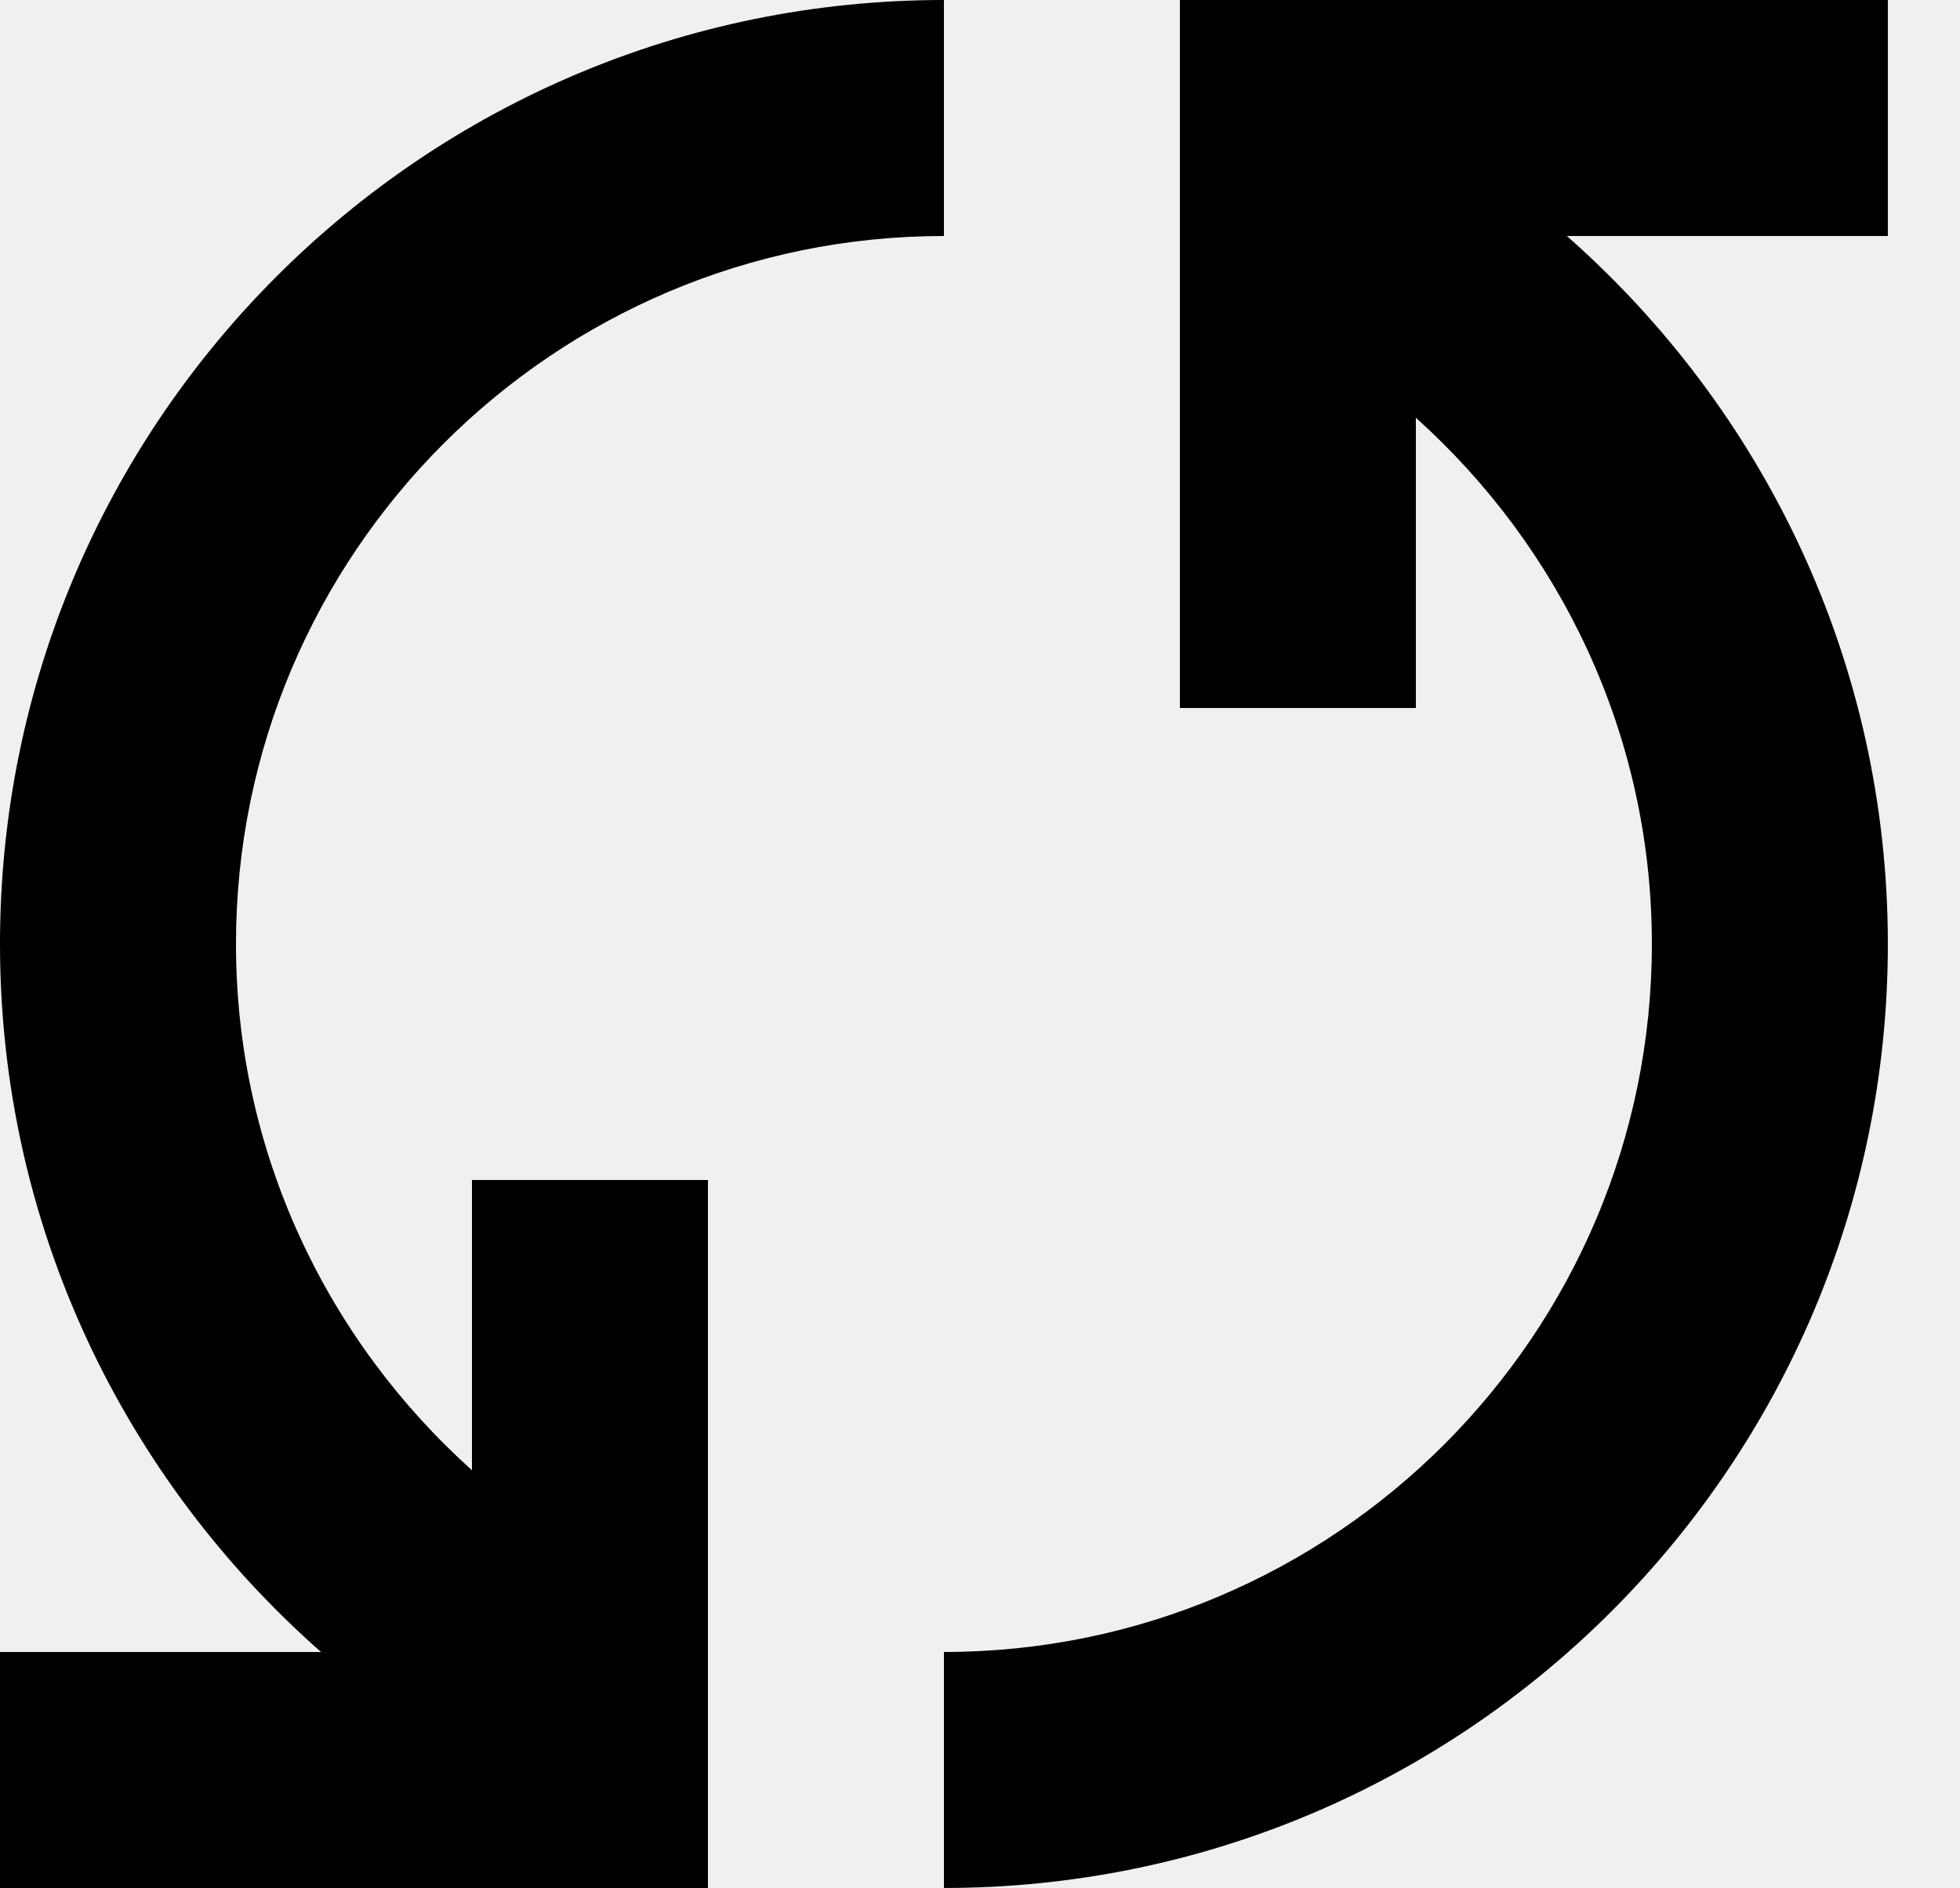
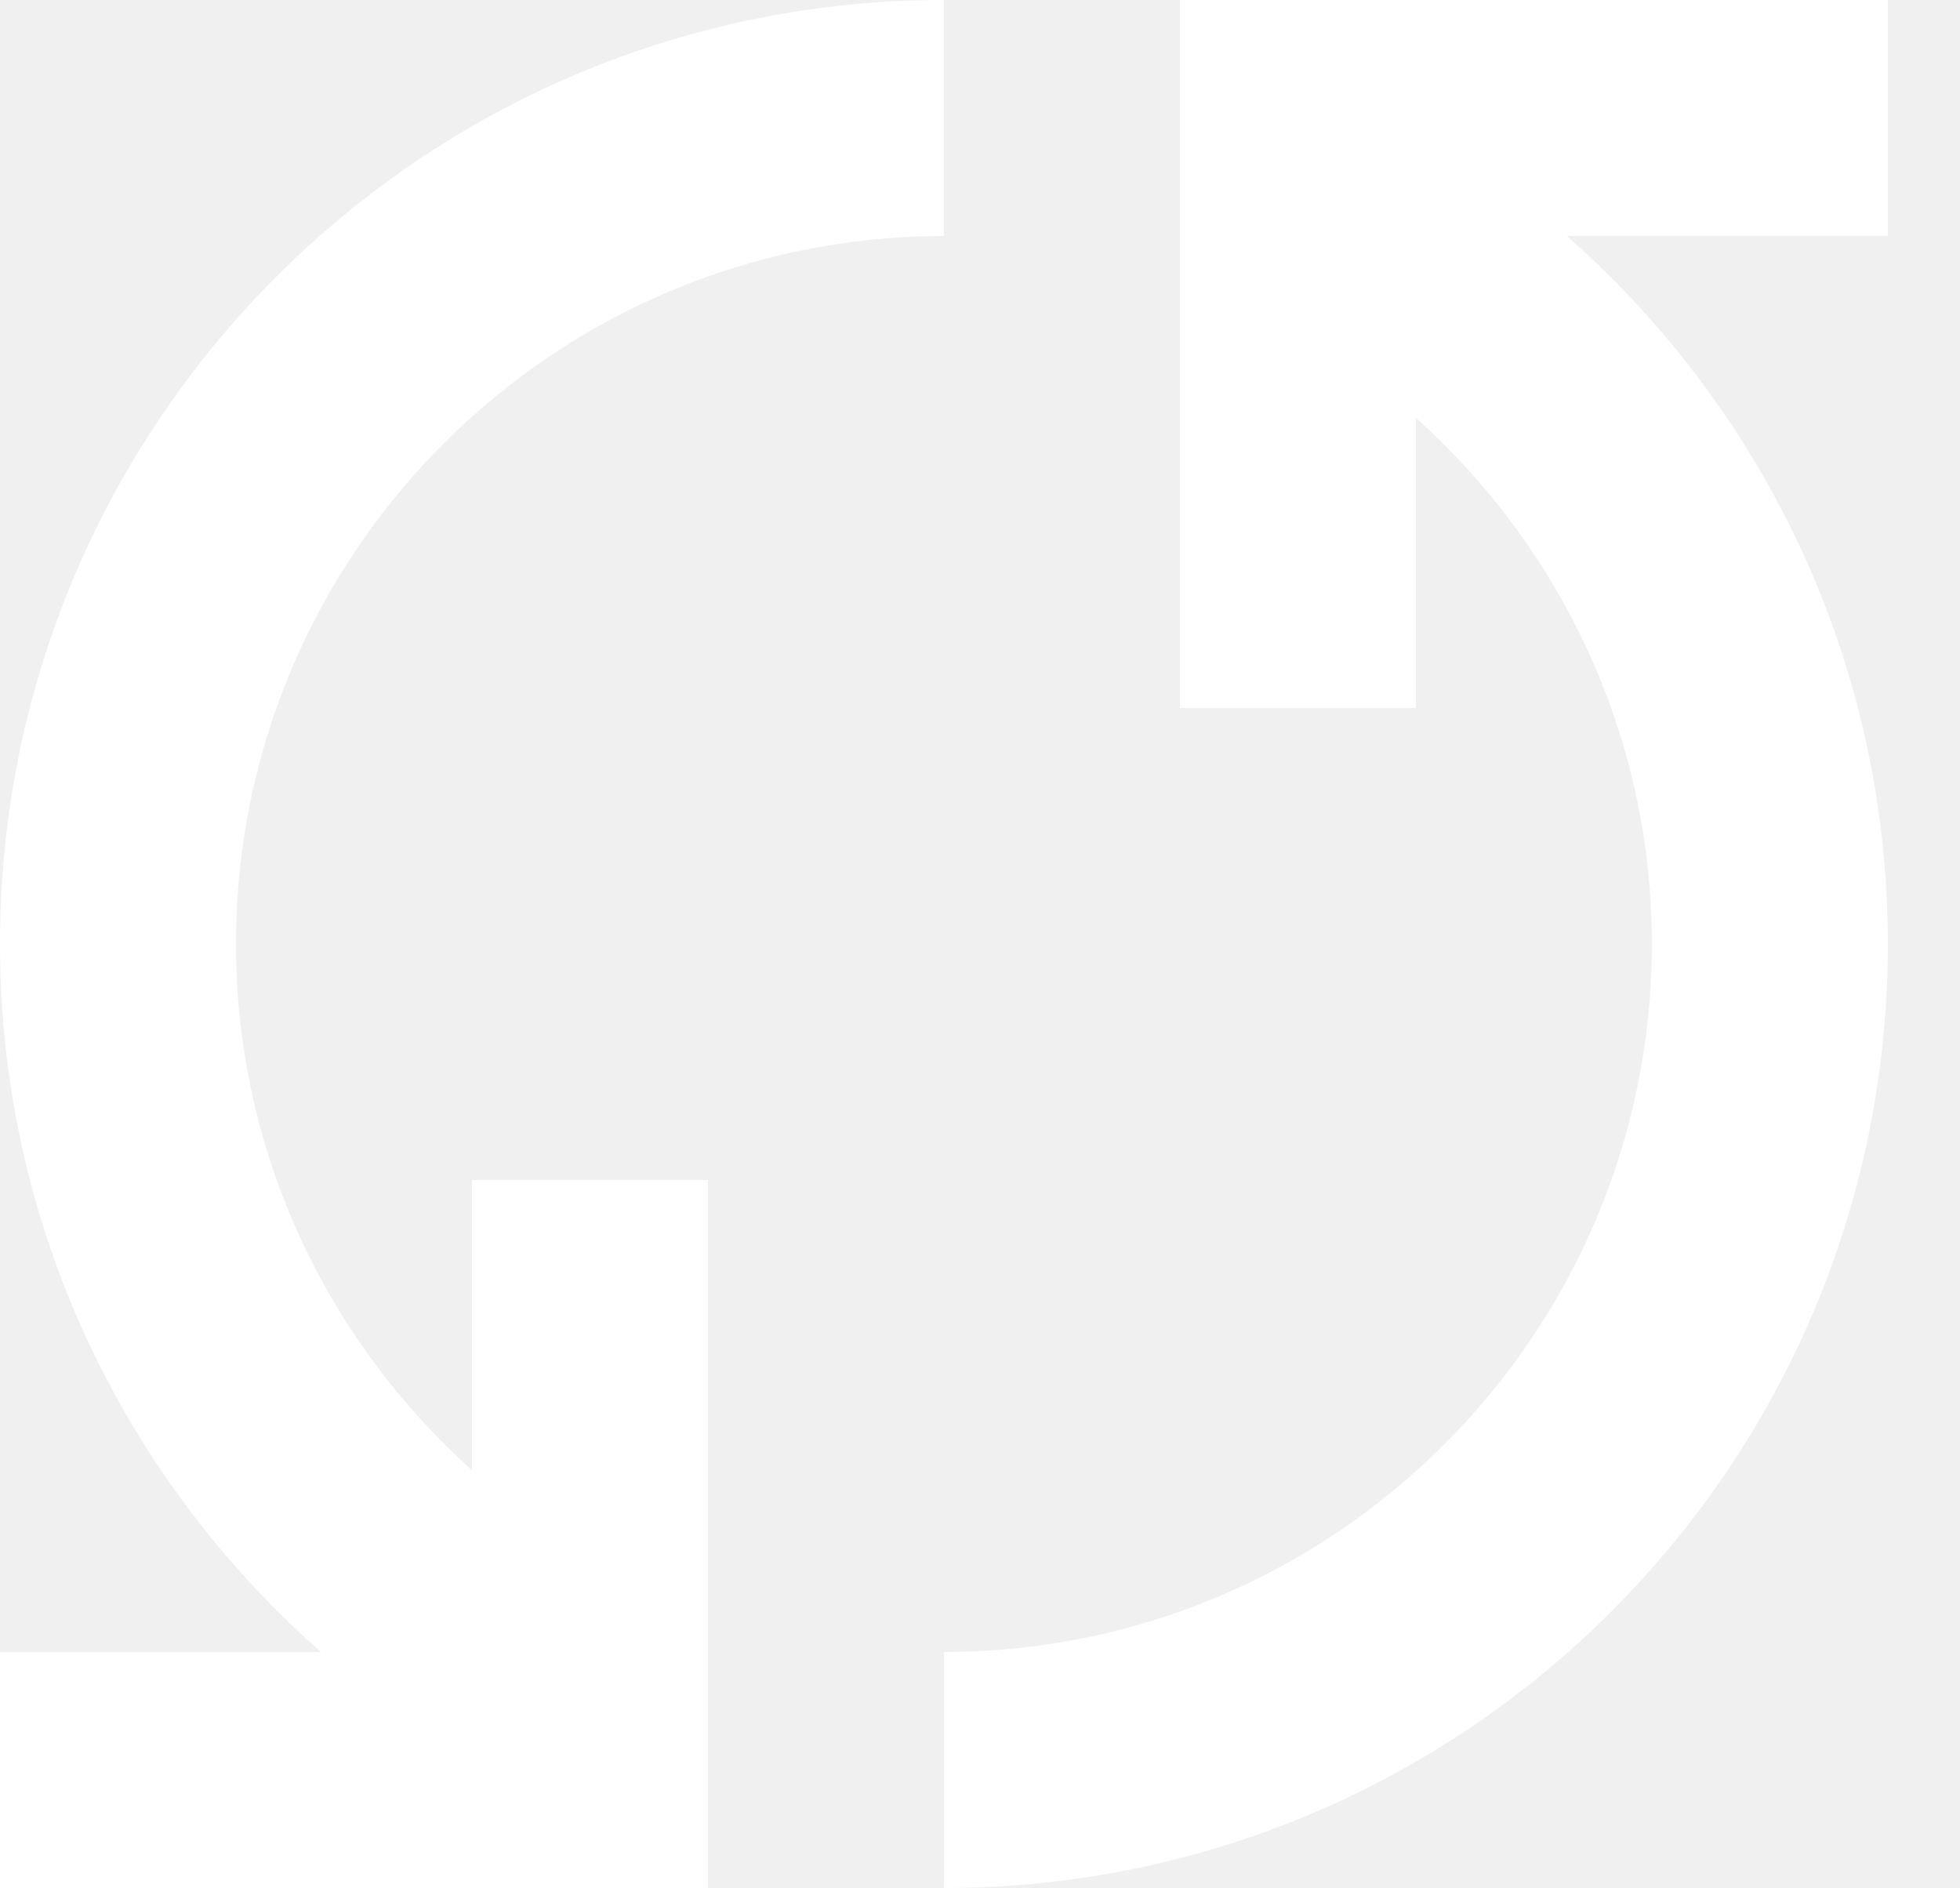
- <svg xmlns="http://www.w3.org/2000/svg" version="1.1" id="Layer_1" x="0px" y="0px" width="33.223px" height="32px" viewBox="0 0 33.223 32" enable-background="new 0 0 33.223 32" xml:space="preserve">
-   <g>
-     <path d="M32,0h-8h-4v0.524V4v0.7V12h4V7.081c2.448,2.198,4,5.377,4,8.919c0,6.617-5.383,12-12,12v4c8.836,0,16-7.164,16-16   c0-4.785-2.111-9.068-5.441-12H32V0z" />
-     <path d="M8,24.92C5.552,22.721,4,19.542,4,16C4,9.383,9.383,4,16,4V0C7.164,0,0,7.164,0,16c0,4.785,2.111,9.068,5.441,12H0v4h8h4   v-0.523V28v-0.699V20H8V24.92z" />
-   </g>
+ <svg xmlns="http://www.w3.org/2000/svg" width="33.223" height="32" viewBox="0 0 33.223 32" fill="#FFF">
+   <path d="M32 0h-12v12h4v-4.919c2.448 2.198 4 5.377 4 8.919 0 6.617-5.383 12-12 12v4c8.836 0 16-7.164 16-16 0-4.785-2.111-9.068-5.441-12h5.441v-4zM8 24.92c-2.448-2.199-4-5.378-4-8.92 0-6.617 5.383-12 12-12v-4c-8.836 0-16 7.164-16 16 0 4.785 2.111 9.068 5.441 12h-5.441v4h12v-12h-4v4.92z" />
</svg>
